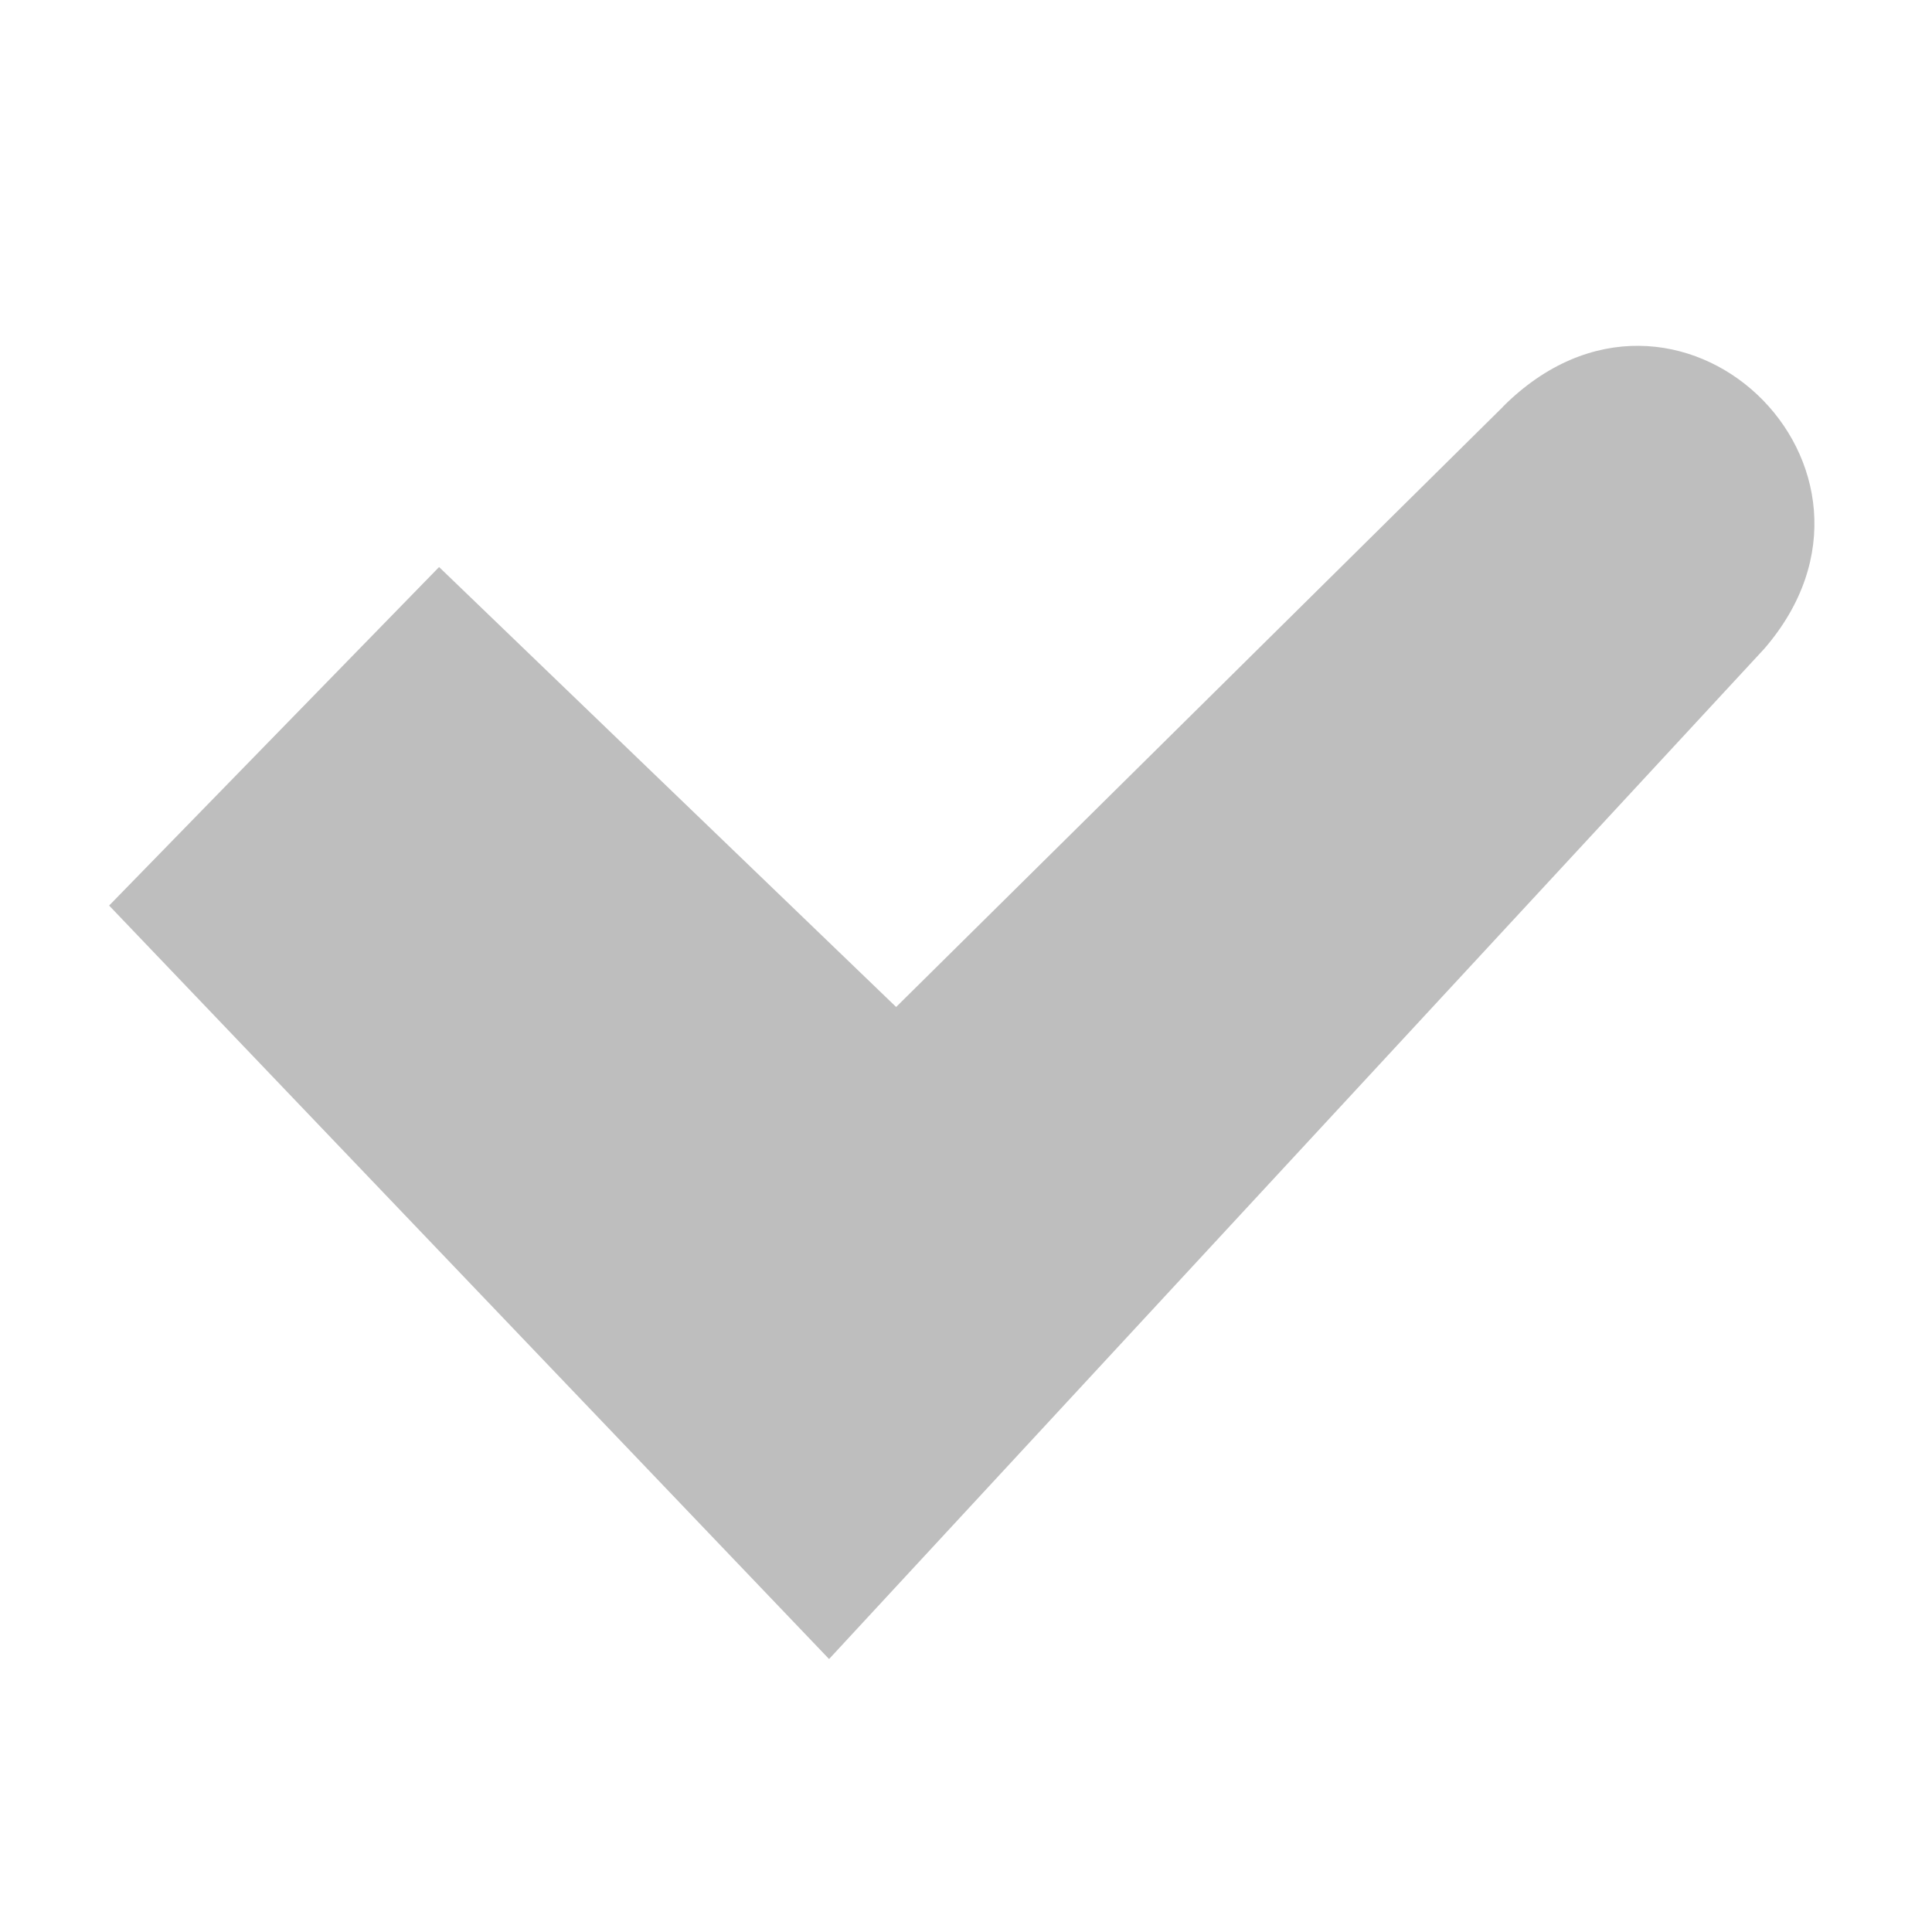
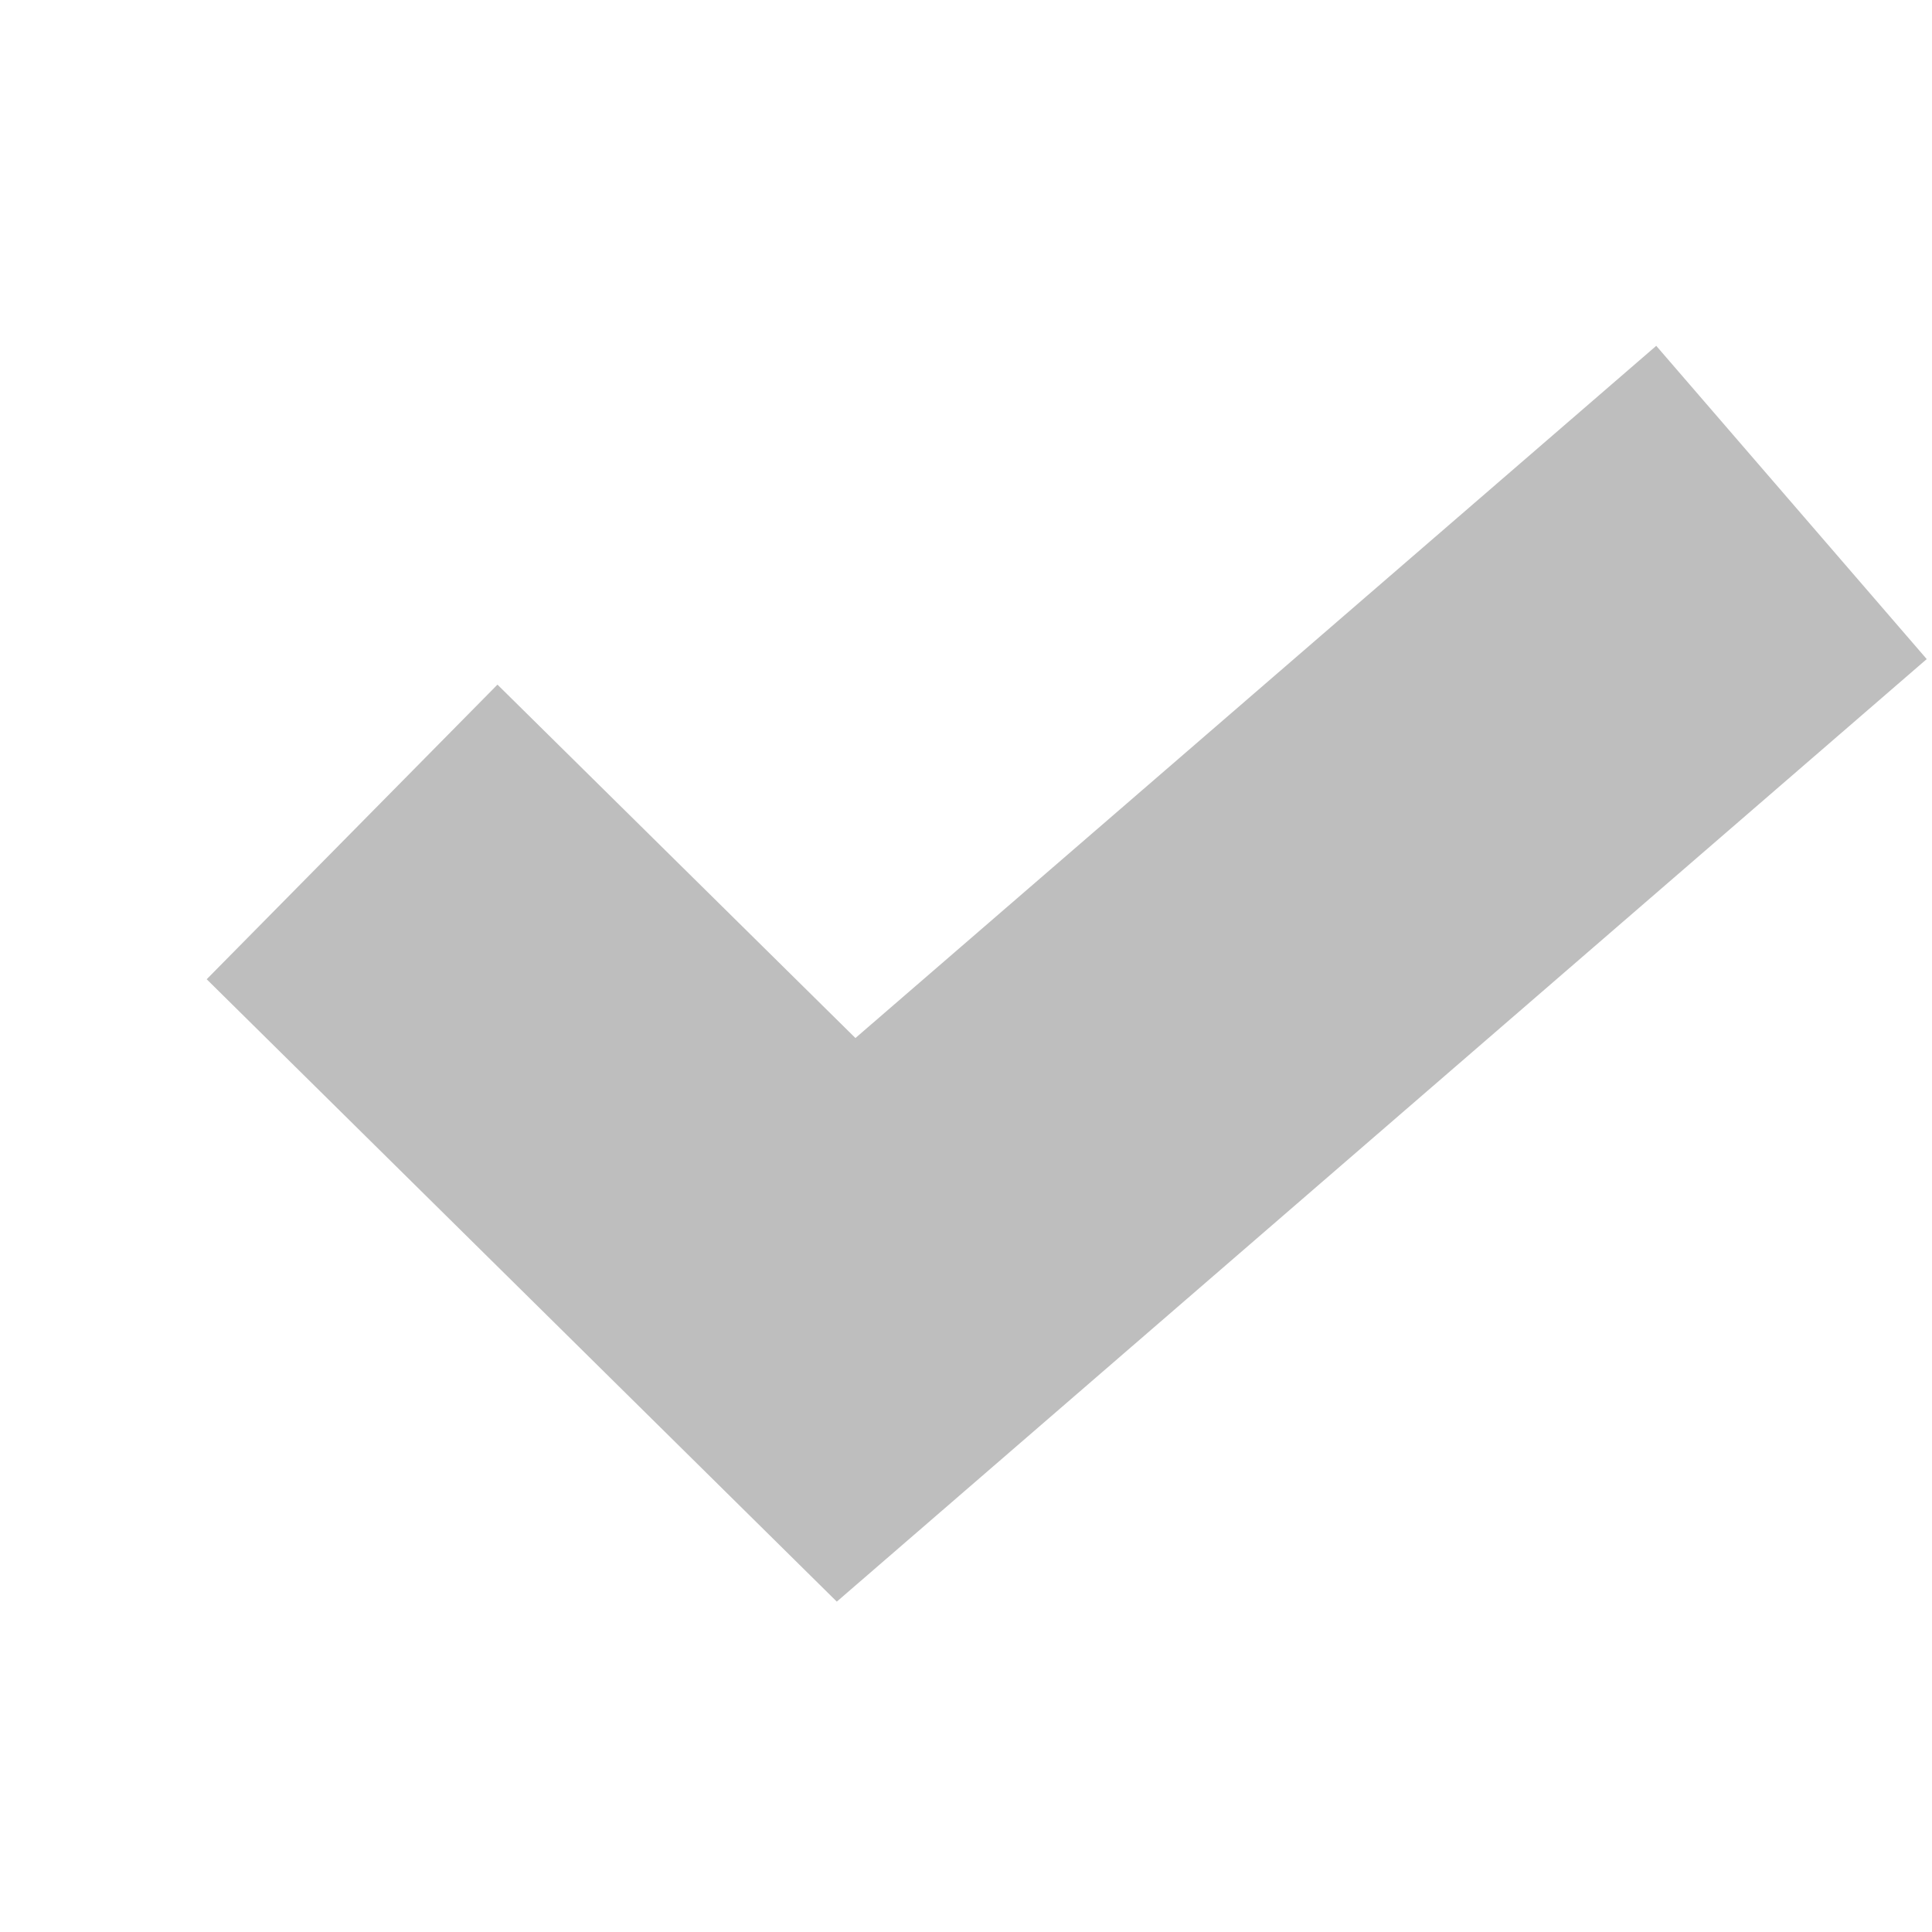
<svg xmlns="http://www.w3.org/2000/svg" xmlns:ns1="http://www.openswatchbook.org/uri/2009/osb" height="14" id="svg7384" version="1.1" width="14">
  <defs id="defs7386">
    <linearGradient gradientTransform="matrix(-2.736579,0.2820293,-0.1890831,-0.9998832,239.5401,-879.4556)" id="linearGradient19282" ns1:paint="solid">
      <stop id="stop19284" offset="0" style="stop-color:#666666;stop-opacity:1;" />
    </linearGradient>
  </defs>
  <g id="layer9" style="display:inline;opacity:1" transform="translate(-401.0002,-339)">
-     <path style="color:#000000;font-style:normal;font-variant:normal;font-weight:normal;font-stretch:normal;font-size:medium;line-height:normal;font-family:Sans;-inkscape-font-specification:Sans;text-indent:0;text-align:start;text-decoration:none;text-decoration-line:none;letter-spacing:normal;word-spacing:normal;text-transform:none;writing-mode:lr-tb;direction:ltr;baseline-shift:baseline;text-anchor:start;display:inline;overflow:visible;visibility:visible;fill:#bebebe;fill-opacity:1;stroke:none;stroke-width:3;marker:none;enable-background:accumulate" d="m 411.891,341.948 -4.397,4.349 -3.312,-3.188 -2.391,2.453 5.217,5.46 6.776,-7.32 c 1.136,-1.312 -0.635,-3.013 -1.893,-1.755 z" id="path8913-6-7-1-5-1" />
+     <path style="color:#000000;font-style:normal;font-variant:normal;font-weight:normal;font-stretch:normal;font-size:medium;line-height:normal;font-family:sans-serif;font-variant-ligatures:normal;font-variant-position:normal;font-variant-caps:normal;font-variant-numeric:normal;font-variant-alternates:normal;font-feature-settings:normal;text-indent:0;text-align:start;text-decoration:none;text-decoration-line:none;text-decoration-style:solid;text-decoration-color:#000000;letter-spacing:normal;word-spacing:normal;text-transform:none;writing-mode:lr-tb;direction:ltr;text-orientation:mixed;dominant-baseline:auto;baseline-shift:baseline;text-anchor:start;white-space:normal;shape-padding:0;clip-rule:nonzero;display:inline;overflow:visible;visibility:visible;opacity:1;isolation:auto;mix-blend-mode:normal;color-interpolation:sRGB;color-interpolation-filters:linearRGB;solid-color:#000000;solid-opacity:1;vector-effect:none;fill:#bebebe;fill-opacity:1;fill-rule:nonzero;stroke:none;stroke-width:3;stroke-linecap:butt;stroke-linejoin:miter;stroke-miterlimit:4;stroke-dasharray:none;stroke-dashoffset:0;stroke-opacity:1;marker:none;color-rendering:auto;image-rendering:auto;shape-rendering:auto;text-rendering:auto;enable-background:accumulate" d="m 413.002,341.506 -5.803,5.016 -2.594,-2.561 -2.107,2.135 4.566,4.51 7.898,-6.83 z" id="path3304" />
  </g>
  <g id="layer10" style="display:inline" transform="translate(-401.0002,-339)" />
  <g id="layer11" transform="translate(-401.0002,-339)" />
  <g id="layer13" style="display:inline" transform="translate(-401.0002,-339)" />
  <g id="layer14" transform="translate(-401.0002,-339)" />
  <g id="layer15" style="display:inline" transform="translate(-401.0002,-339)" />
  <g id="g71291" style="display:inline" transform="translate(-401.0002,-339)" />
  <g id="g4953" style="display:inline" transform="translate(-401.0002,-339)" />
  <g id="layer12" style="display:inline" transform="translate(-401.0002,-339)" />
</svg>
